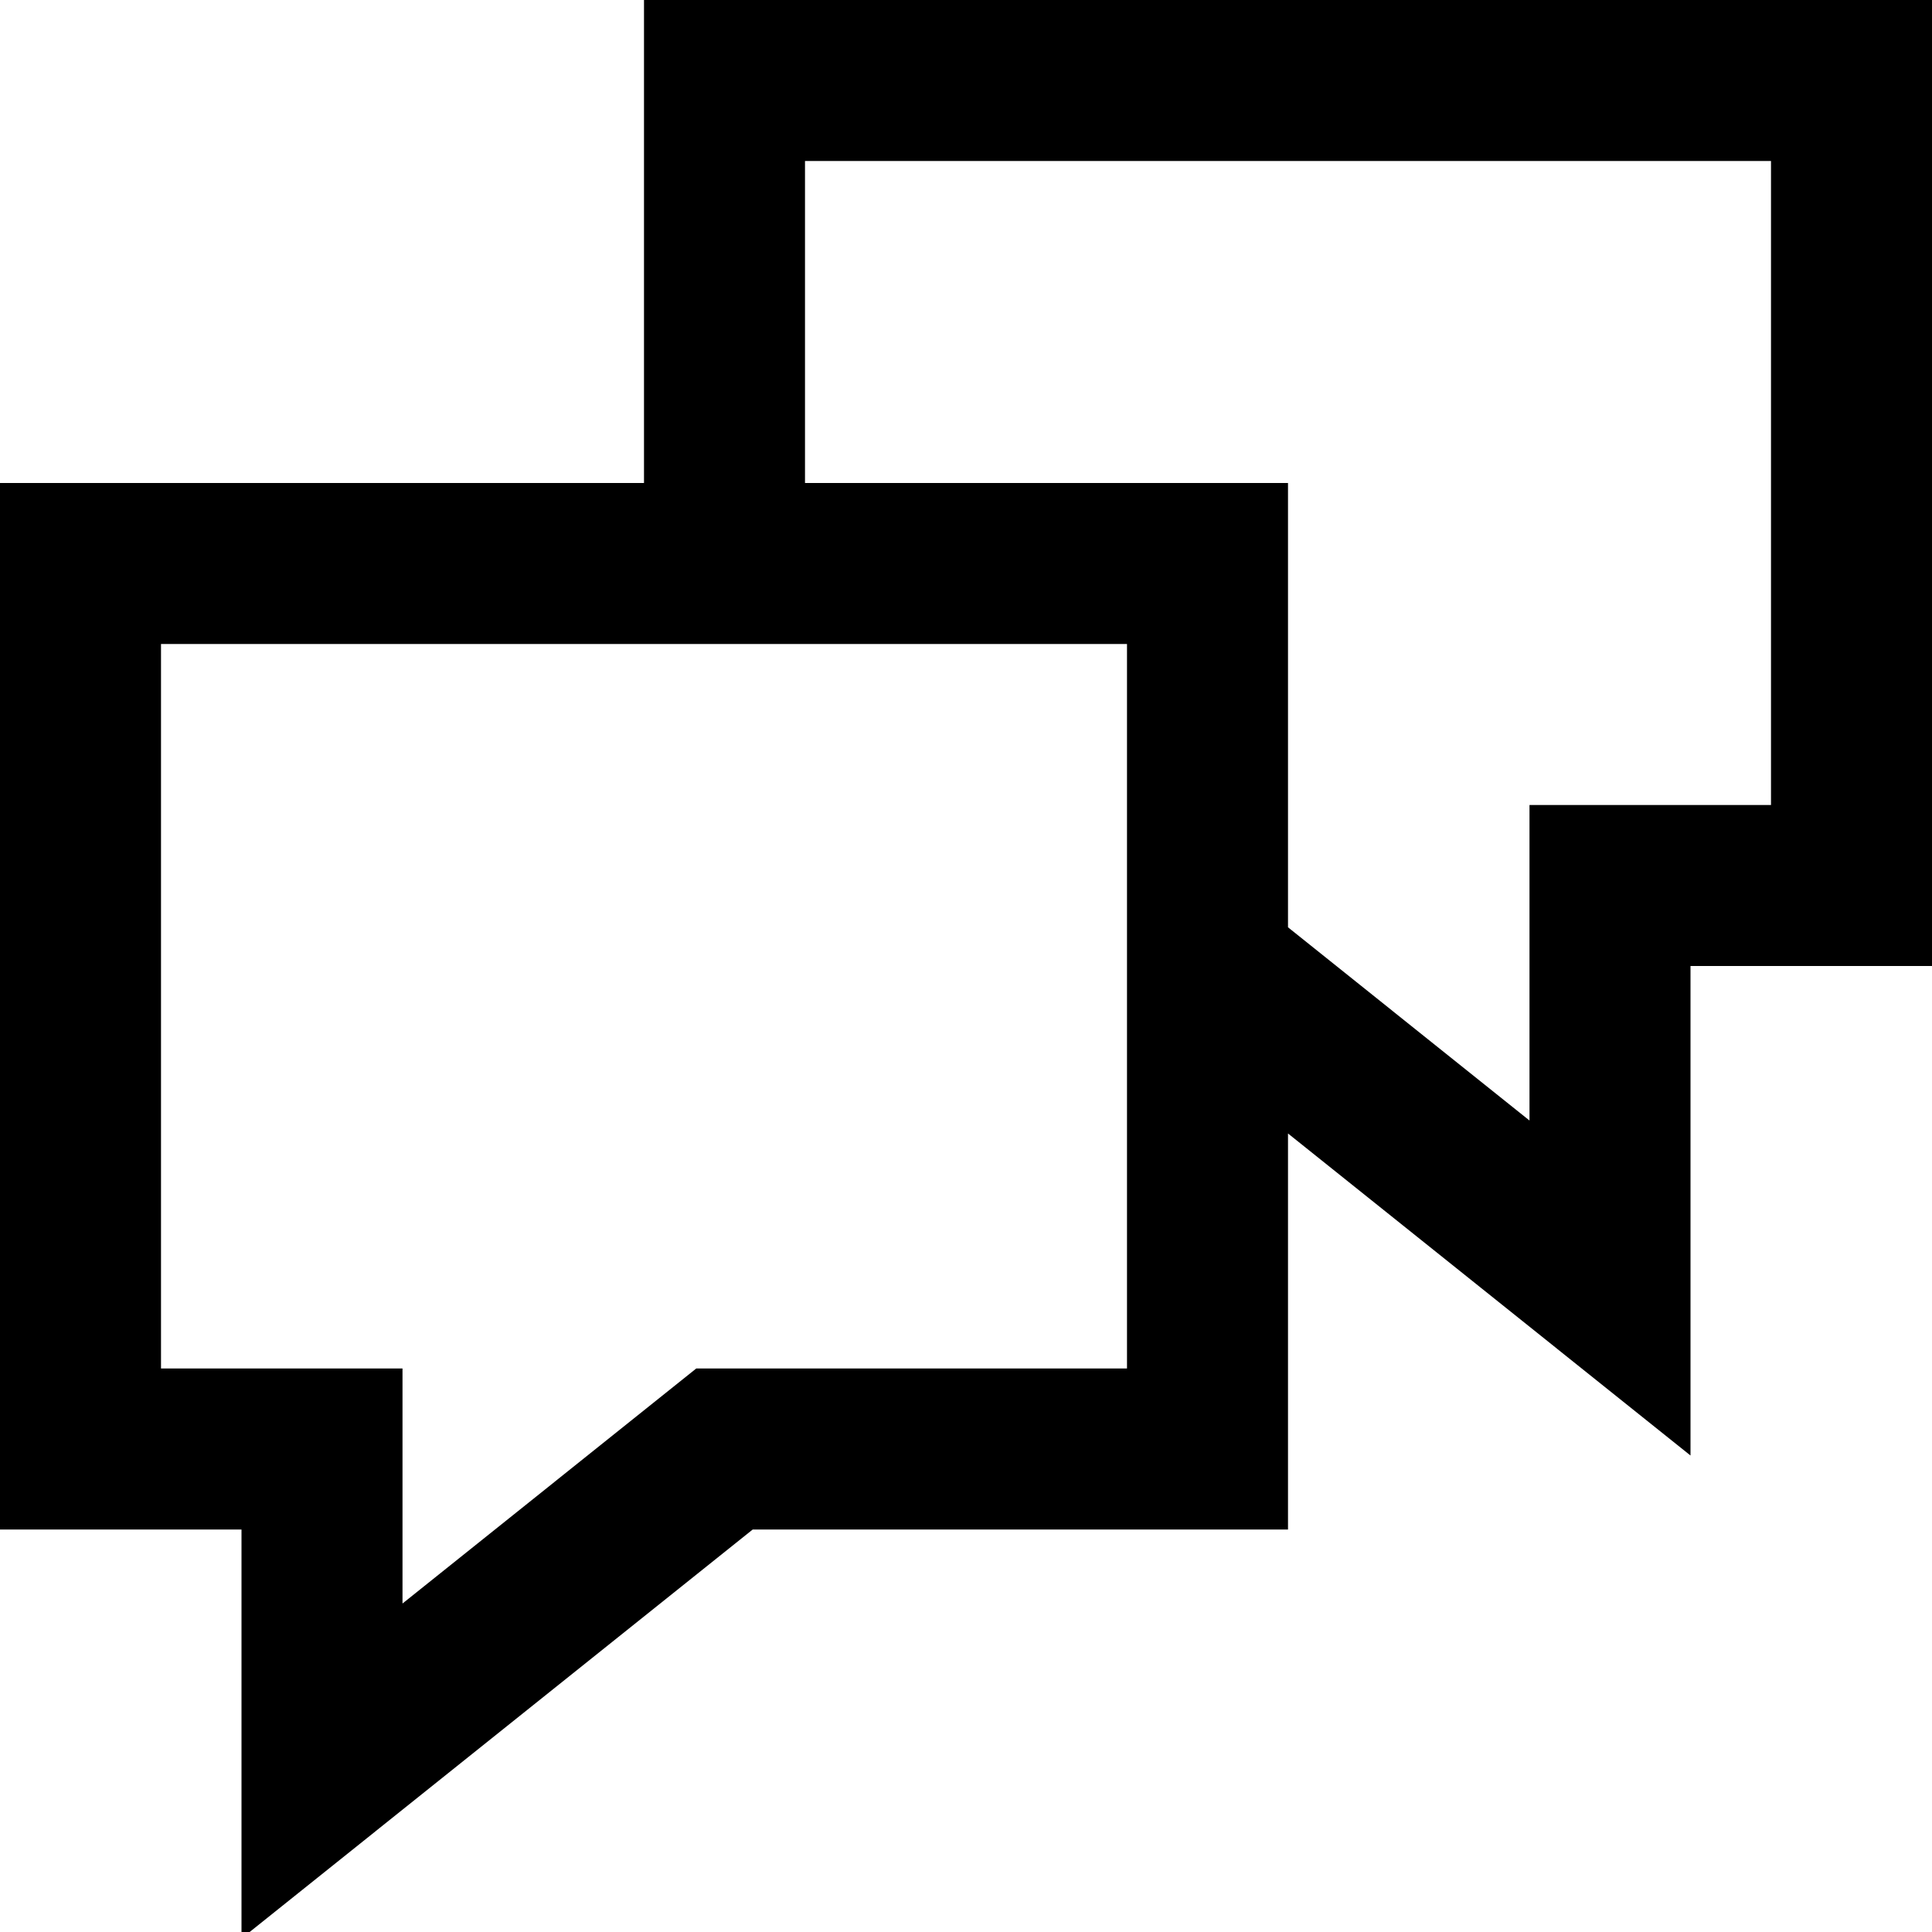
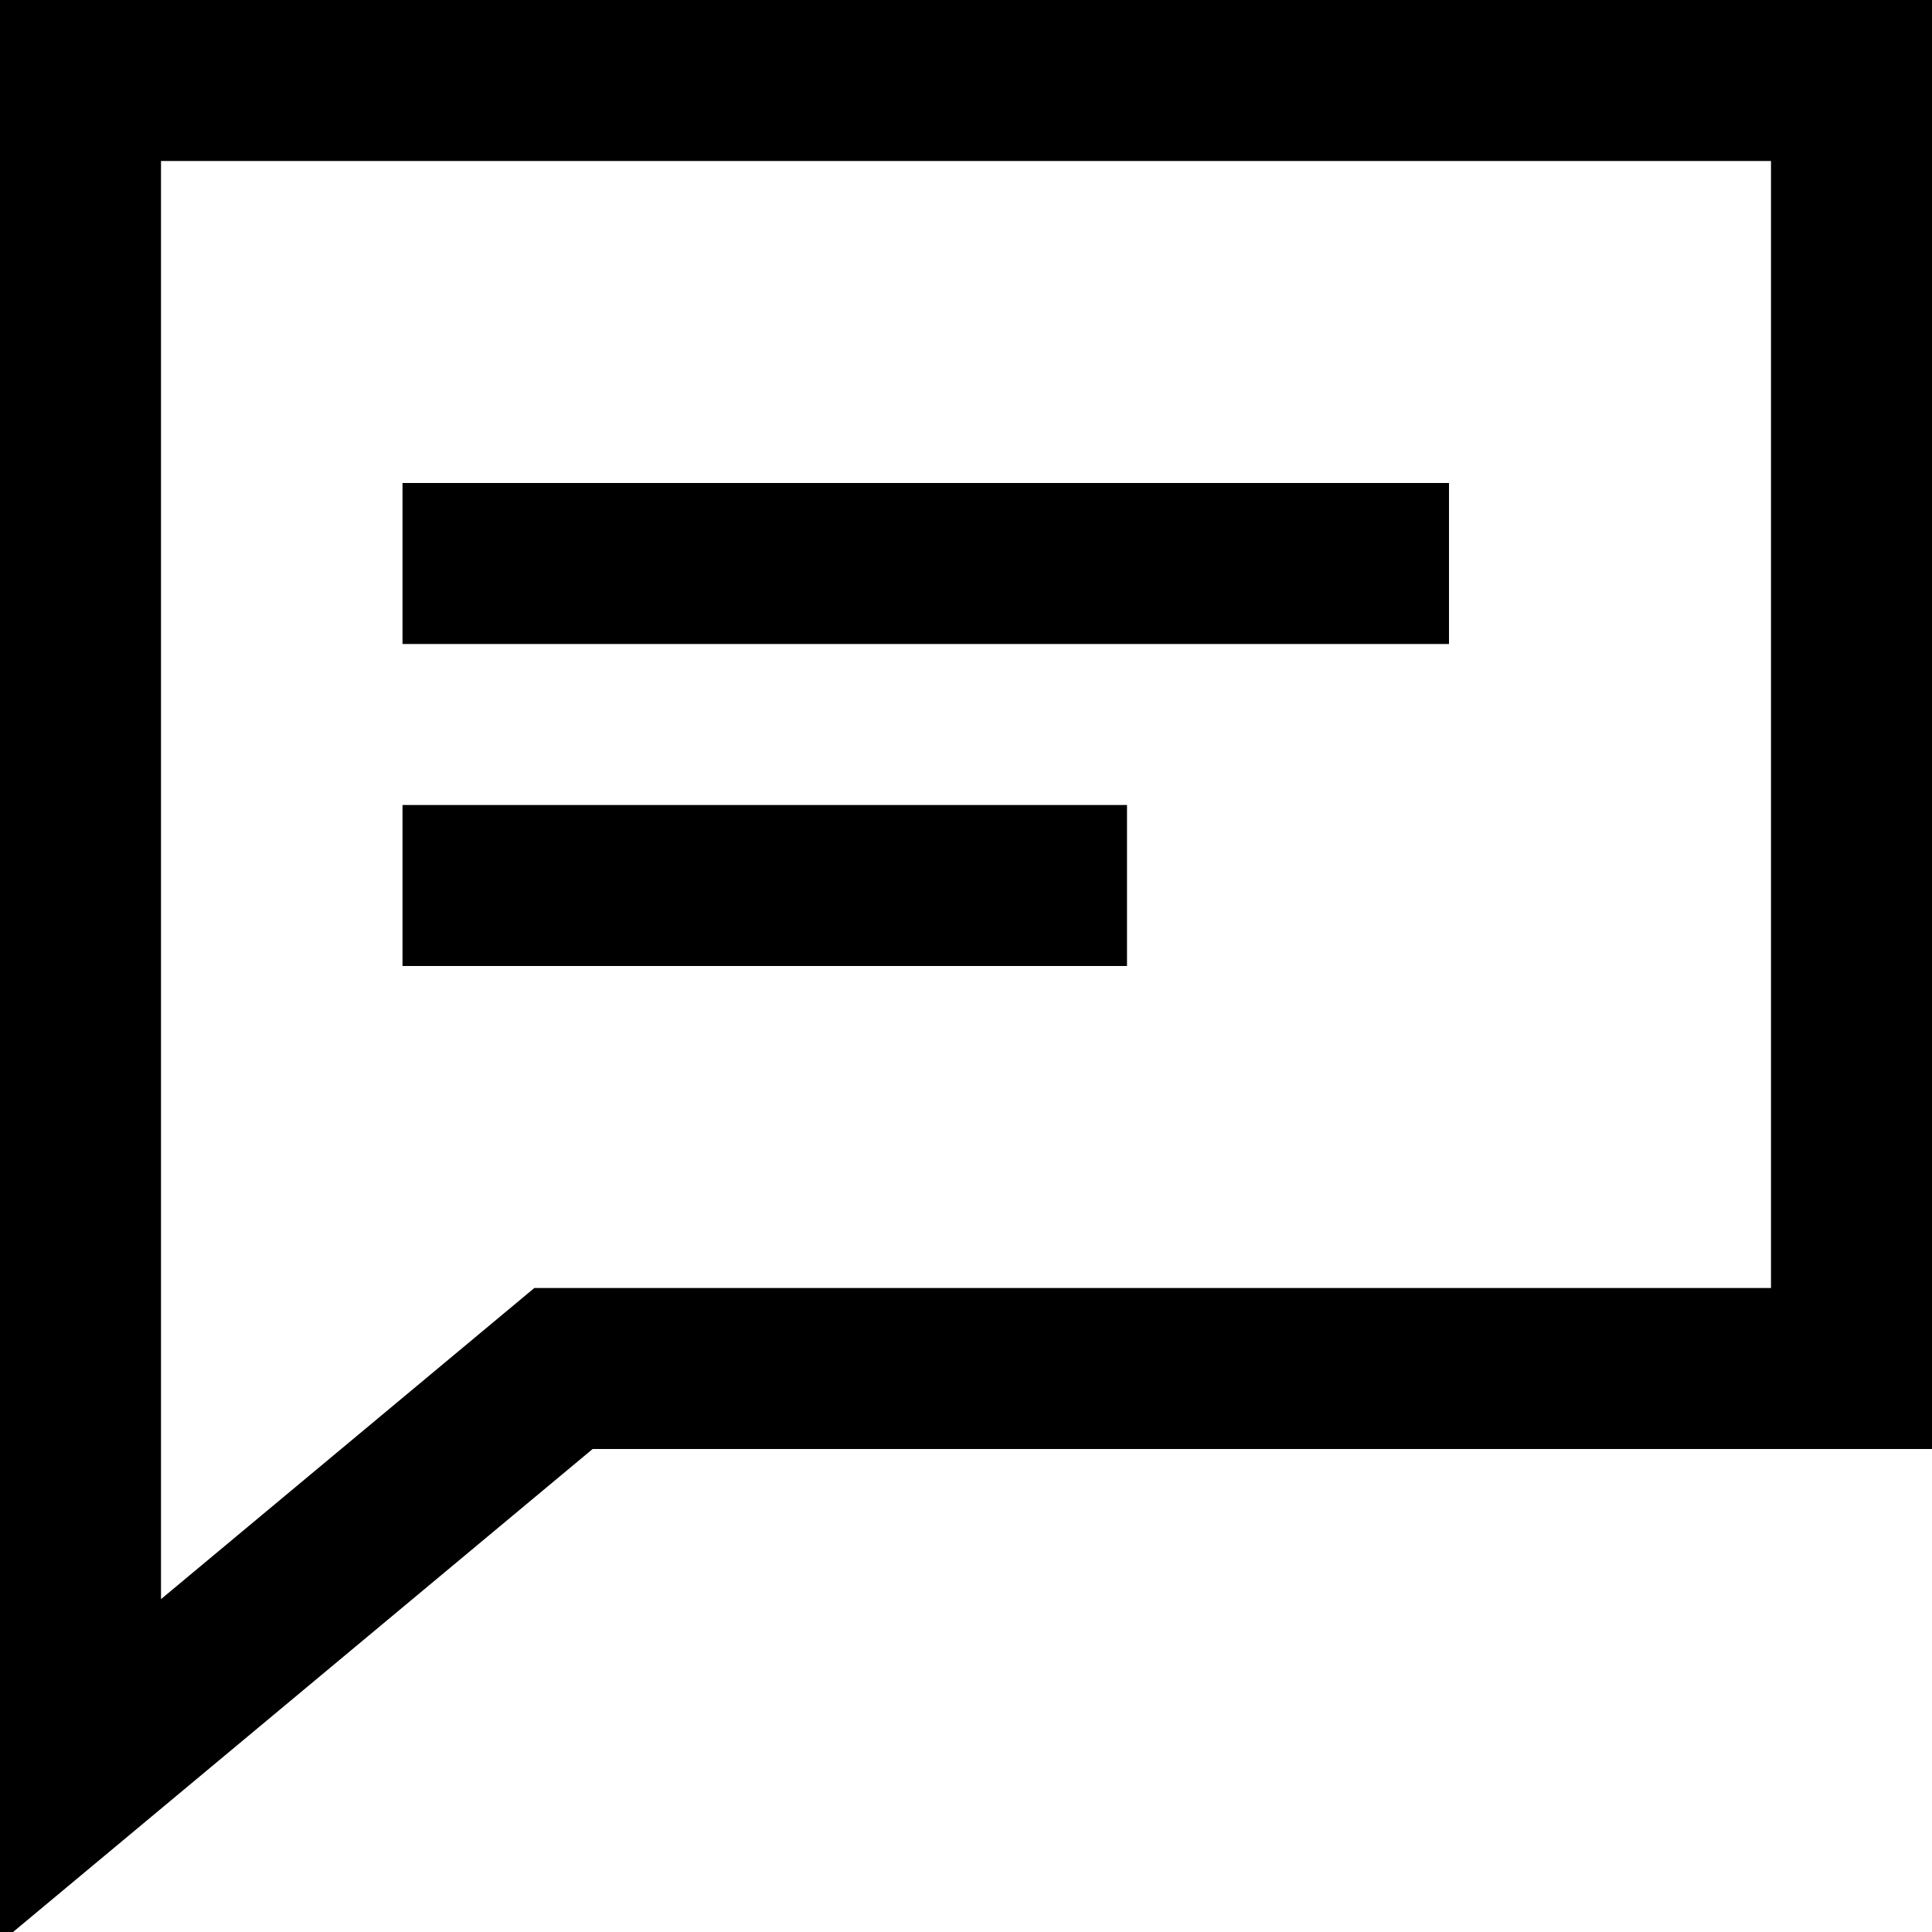
- <svg xmlns="http://www.w3.org/2000/svg" width="24px" height="24px" viewBox="0 0 24 24" version="1.1">
-   <defs />
-   <g id="Icons" stroke="none" stroke-width="1" fill="none" fill-rule="evenodd">
-     <g id="chat" stroke="#000000" stroke-width="2">
-       <path d="M9,7 L9,1 L23,1 L23,11 L20,11 L20,16 L15,12 M1,7 L15,7 L15,18 L9,18 L4,22 L4,18 L1,18 L1,7 Z" id="Chat" />
-     </g>
-   </g>
+ <svg xmlns="http://www.w3.org/2000/svg" width="24" height="24" viewBox="0 0 24 24">
+   <path fill="none" stroke="#000" stroke-width="2" d="M1,1 L23,1 L23,17 L7,17 L1,22 L1,1 Z M5,7 L18,7 M5,11 L14,11" />
</svg>
